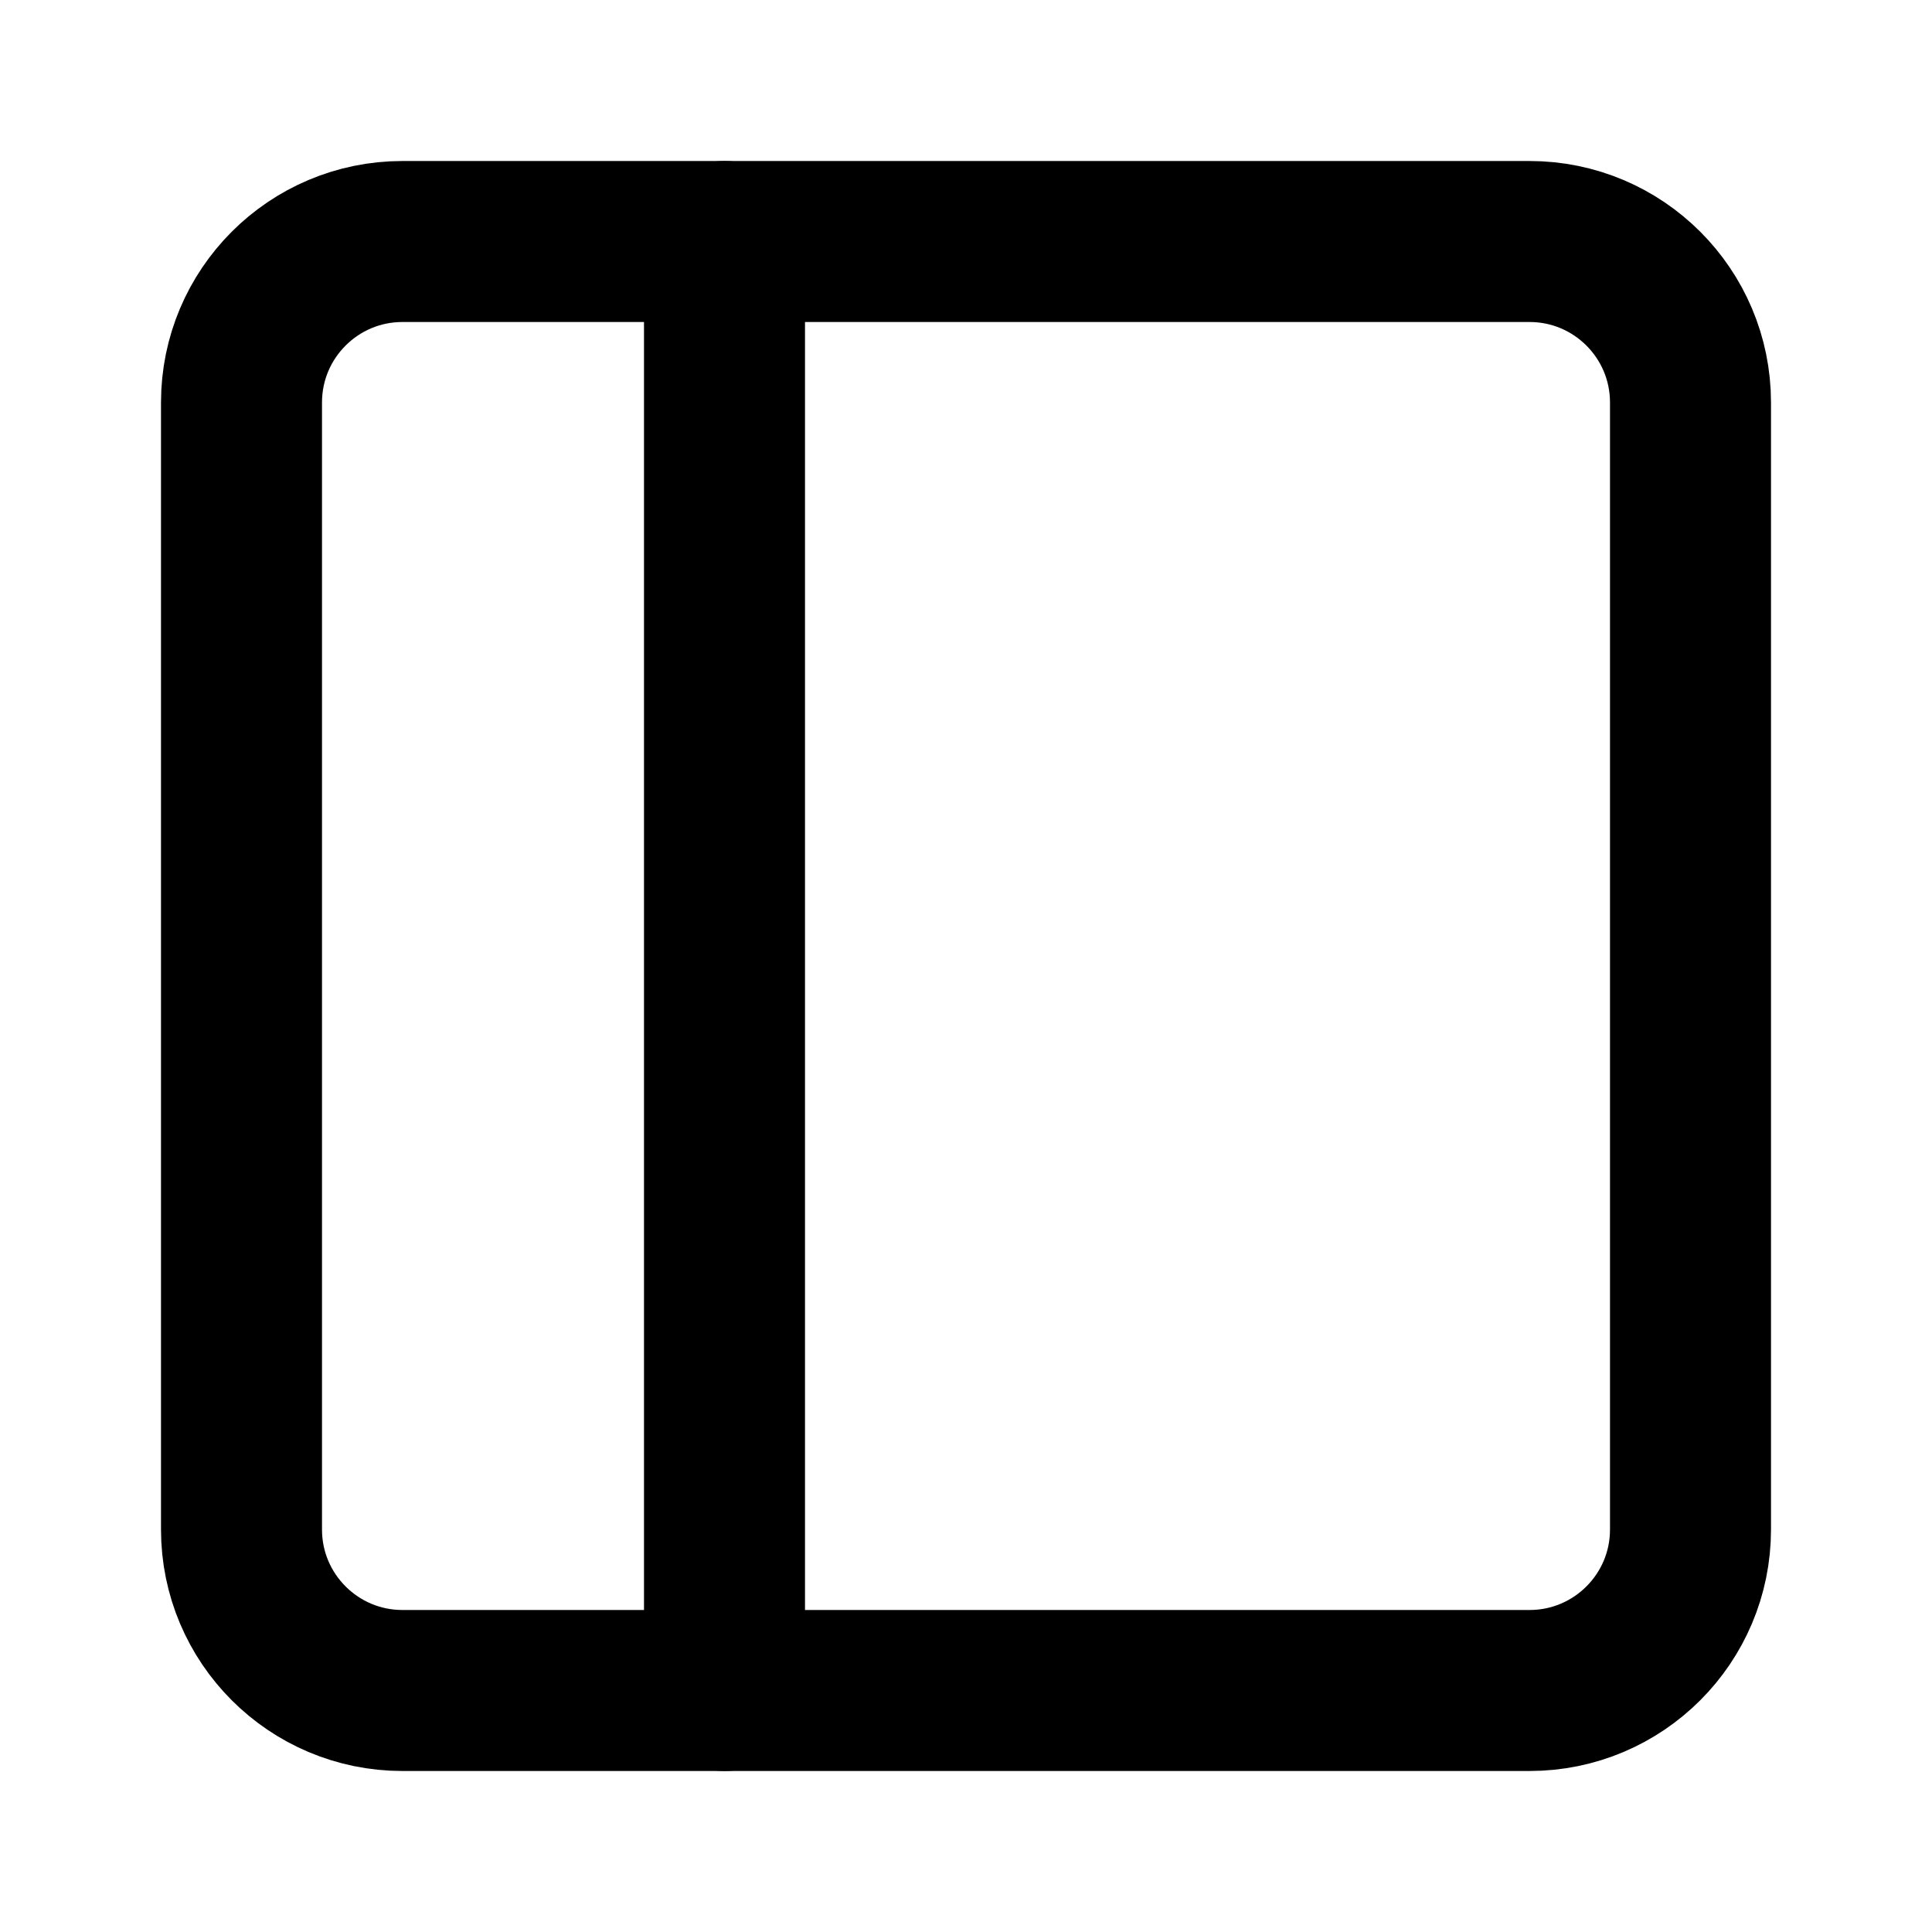
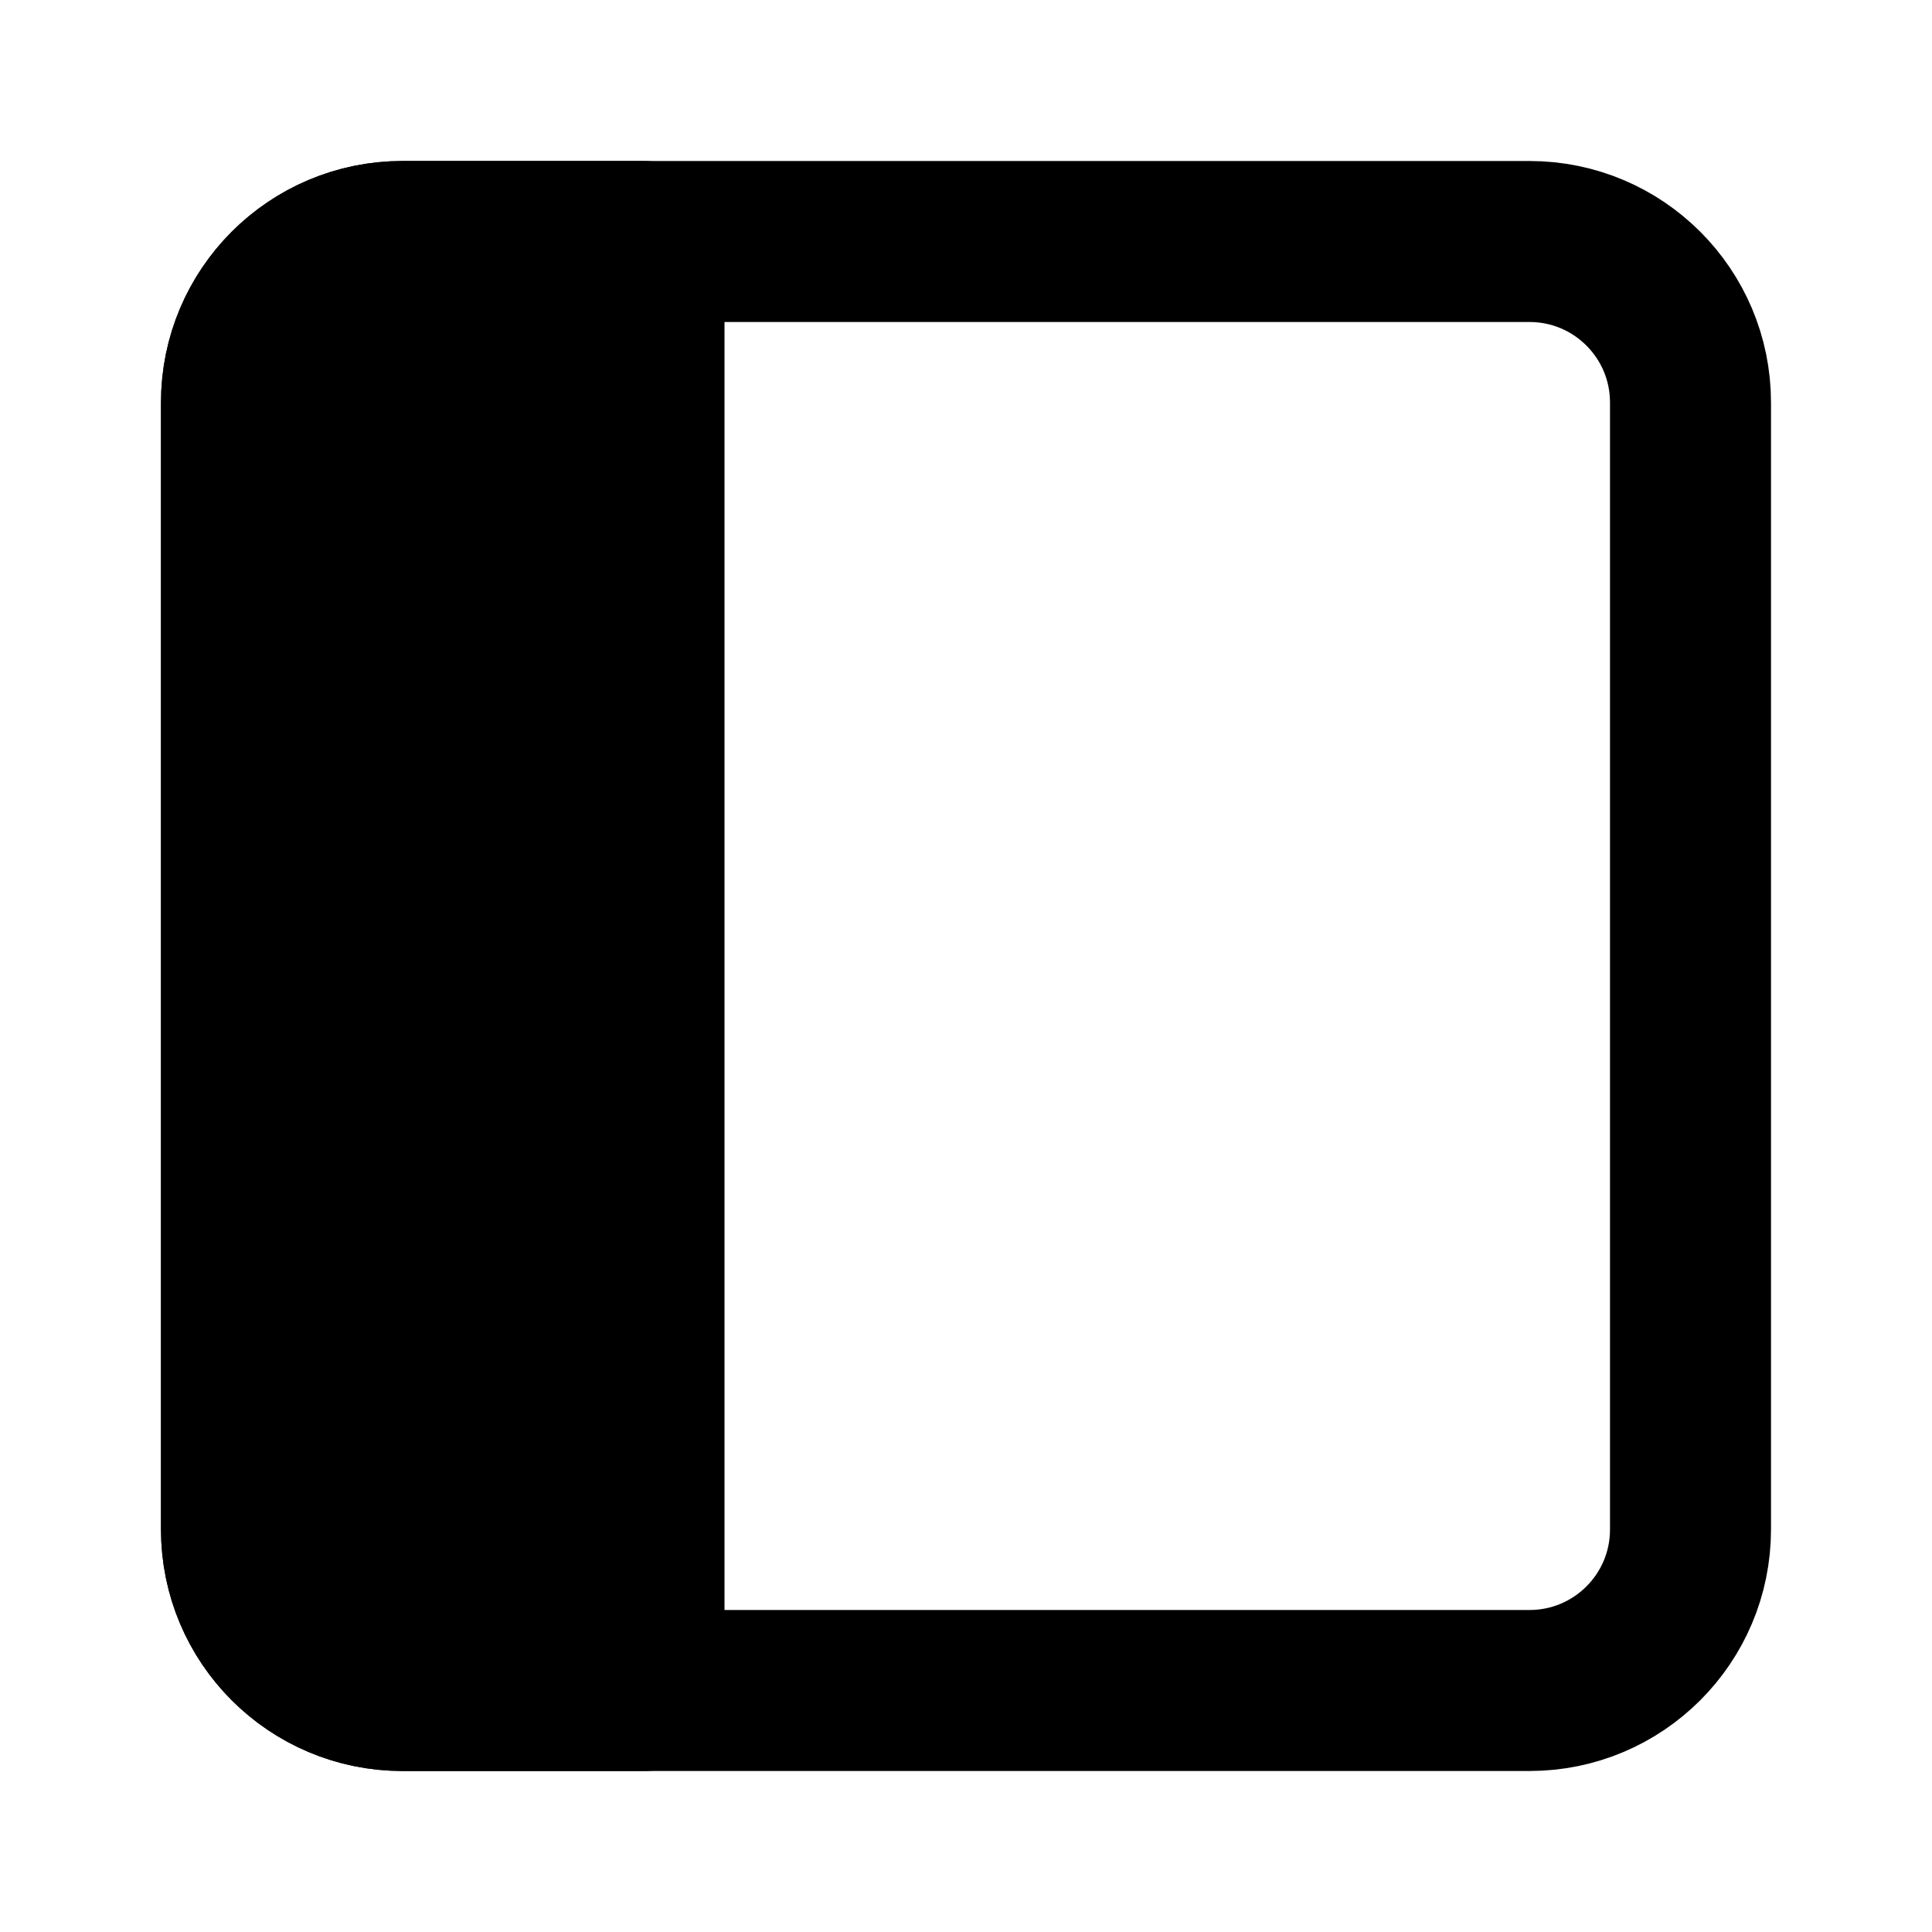
<svg xmlns="http://www.w3.org/2000/svg" viewBox="0 0 24 24" width="24" height="24" fill="none" stroke="currentColor" stroke-width="2" stroke-linecap="round" stroke-linejoin="round">
  <rect x="3" y="3" width="18" height="18" rx="2" />
-   <path d="M9 3V21" />
+   <path d="M5 3H8V21H5C3.895 21 3 20.105 3 19V5C3 3.895 3.895 3 5 3Z" fill="currentColor" />
</svg>
